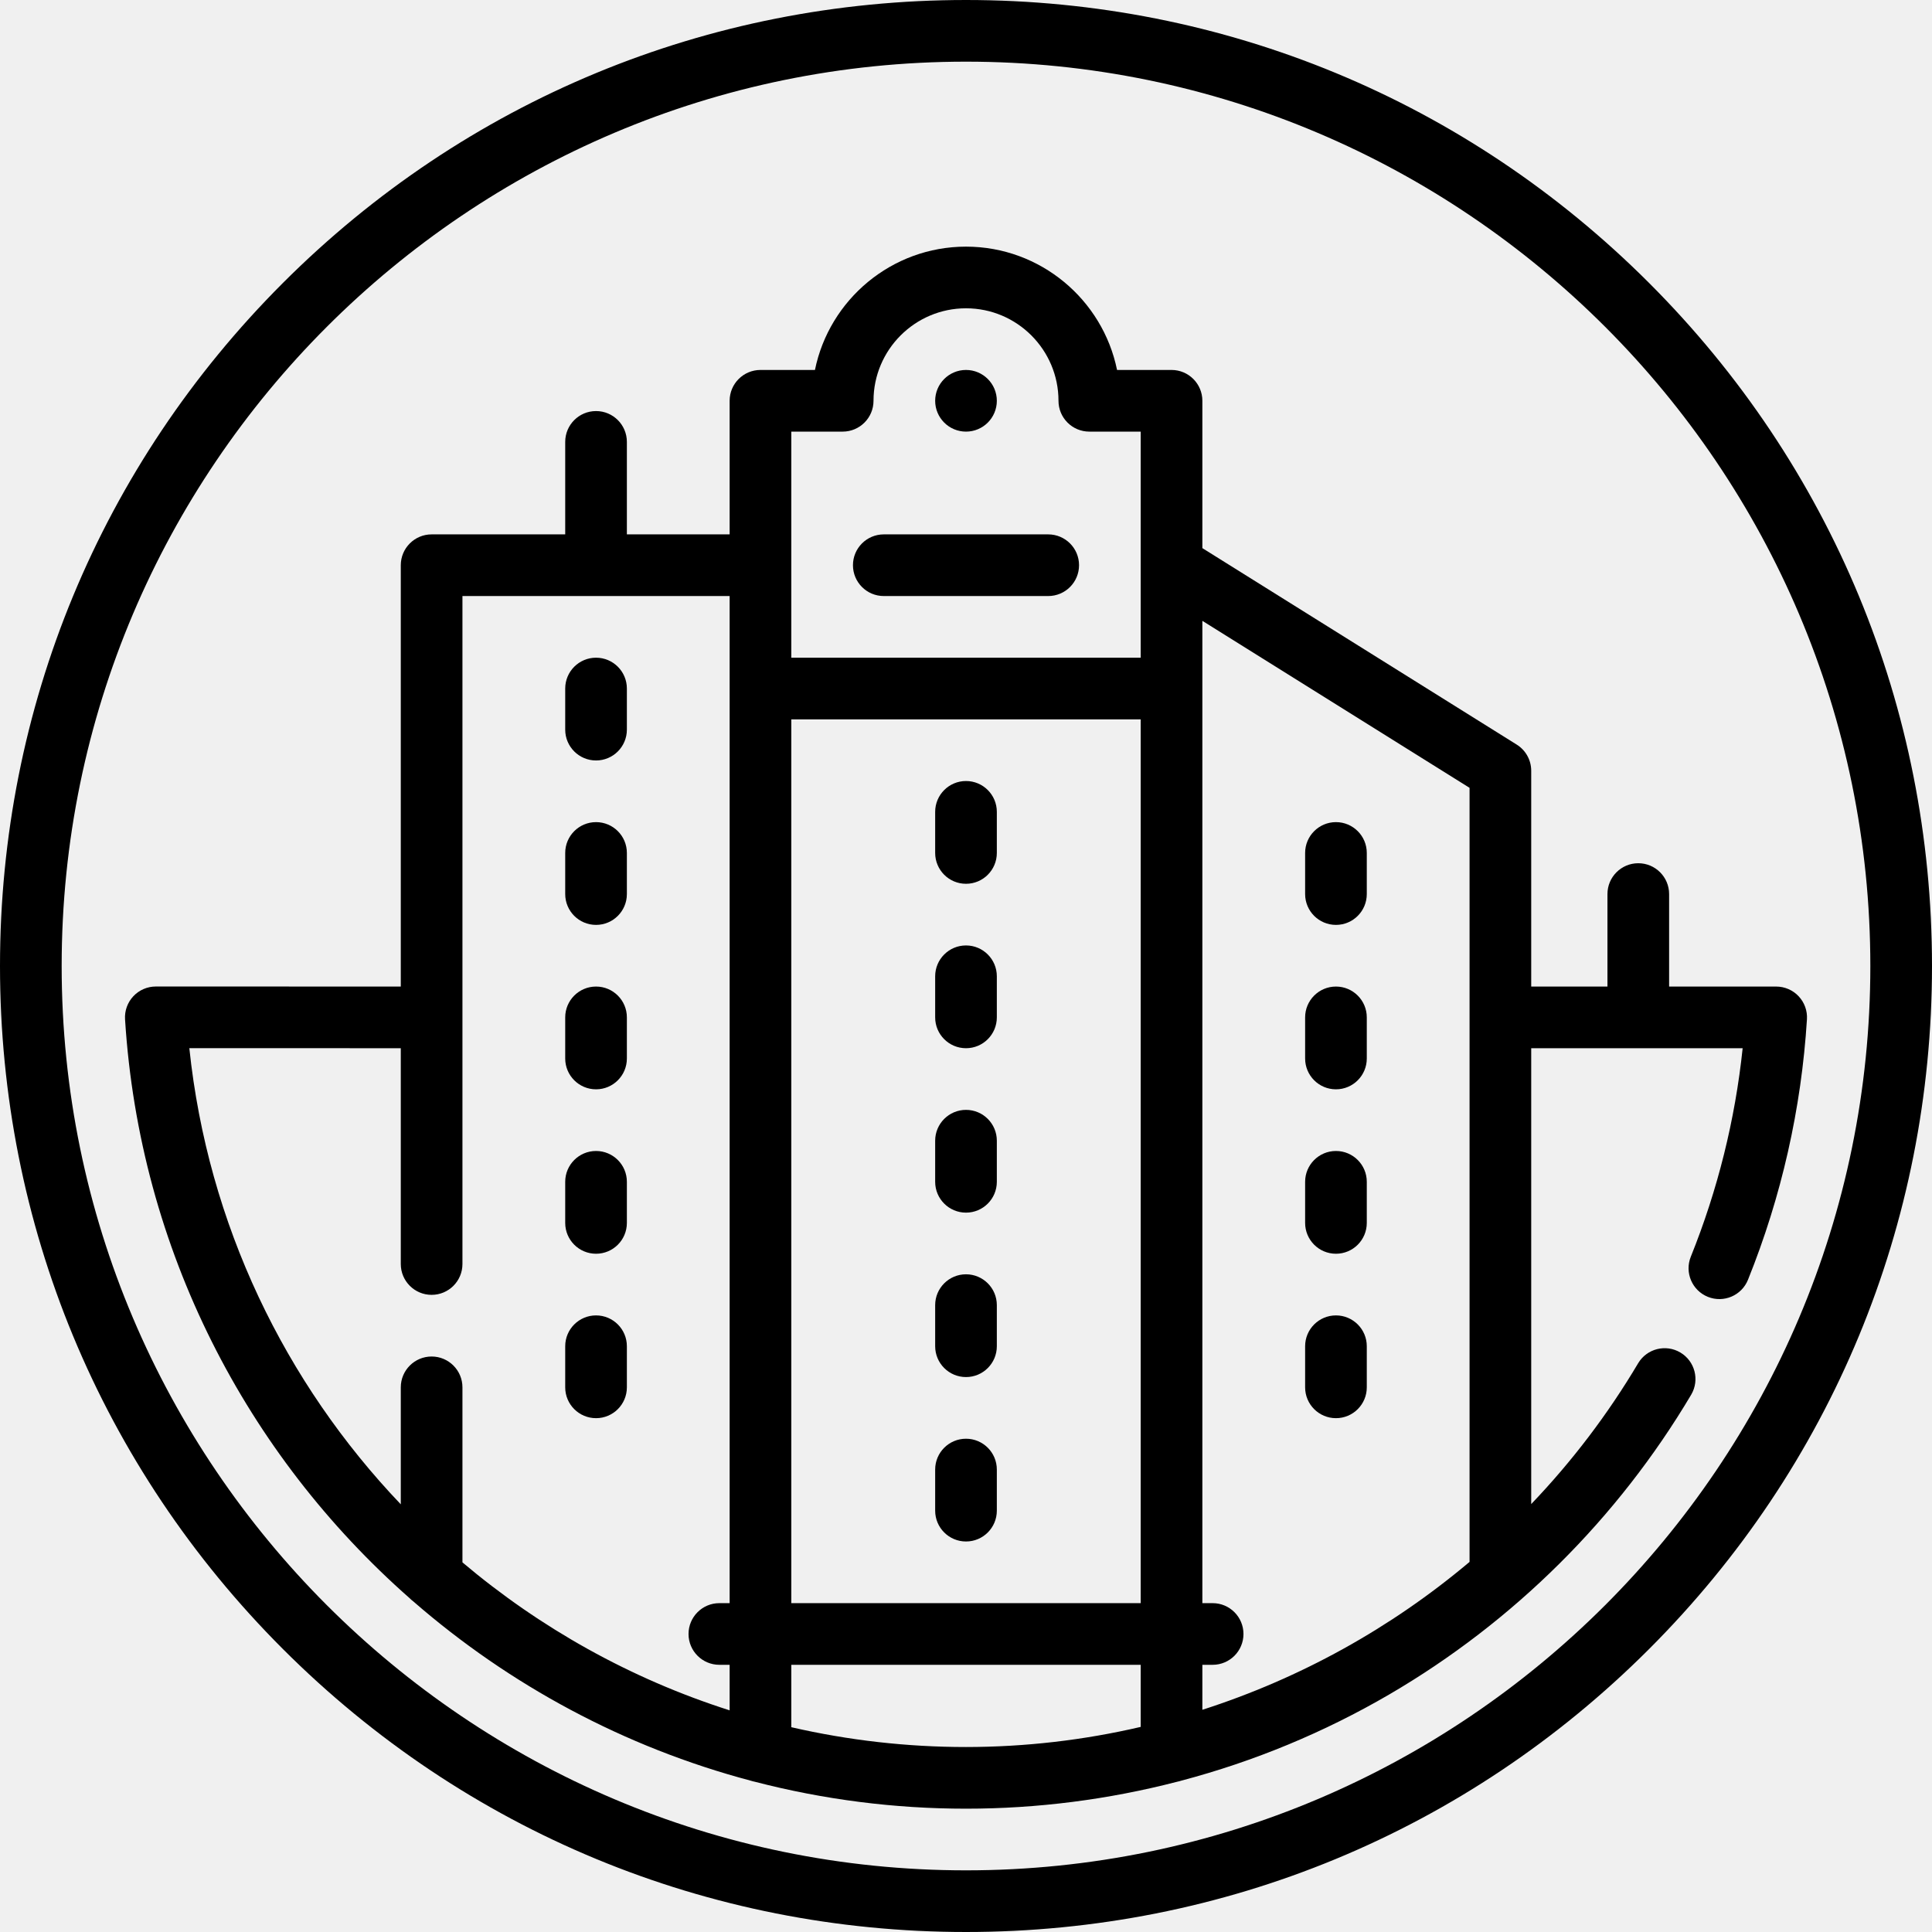
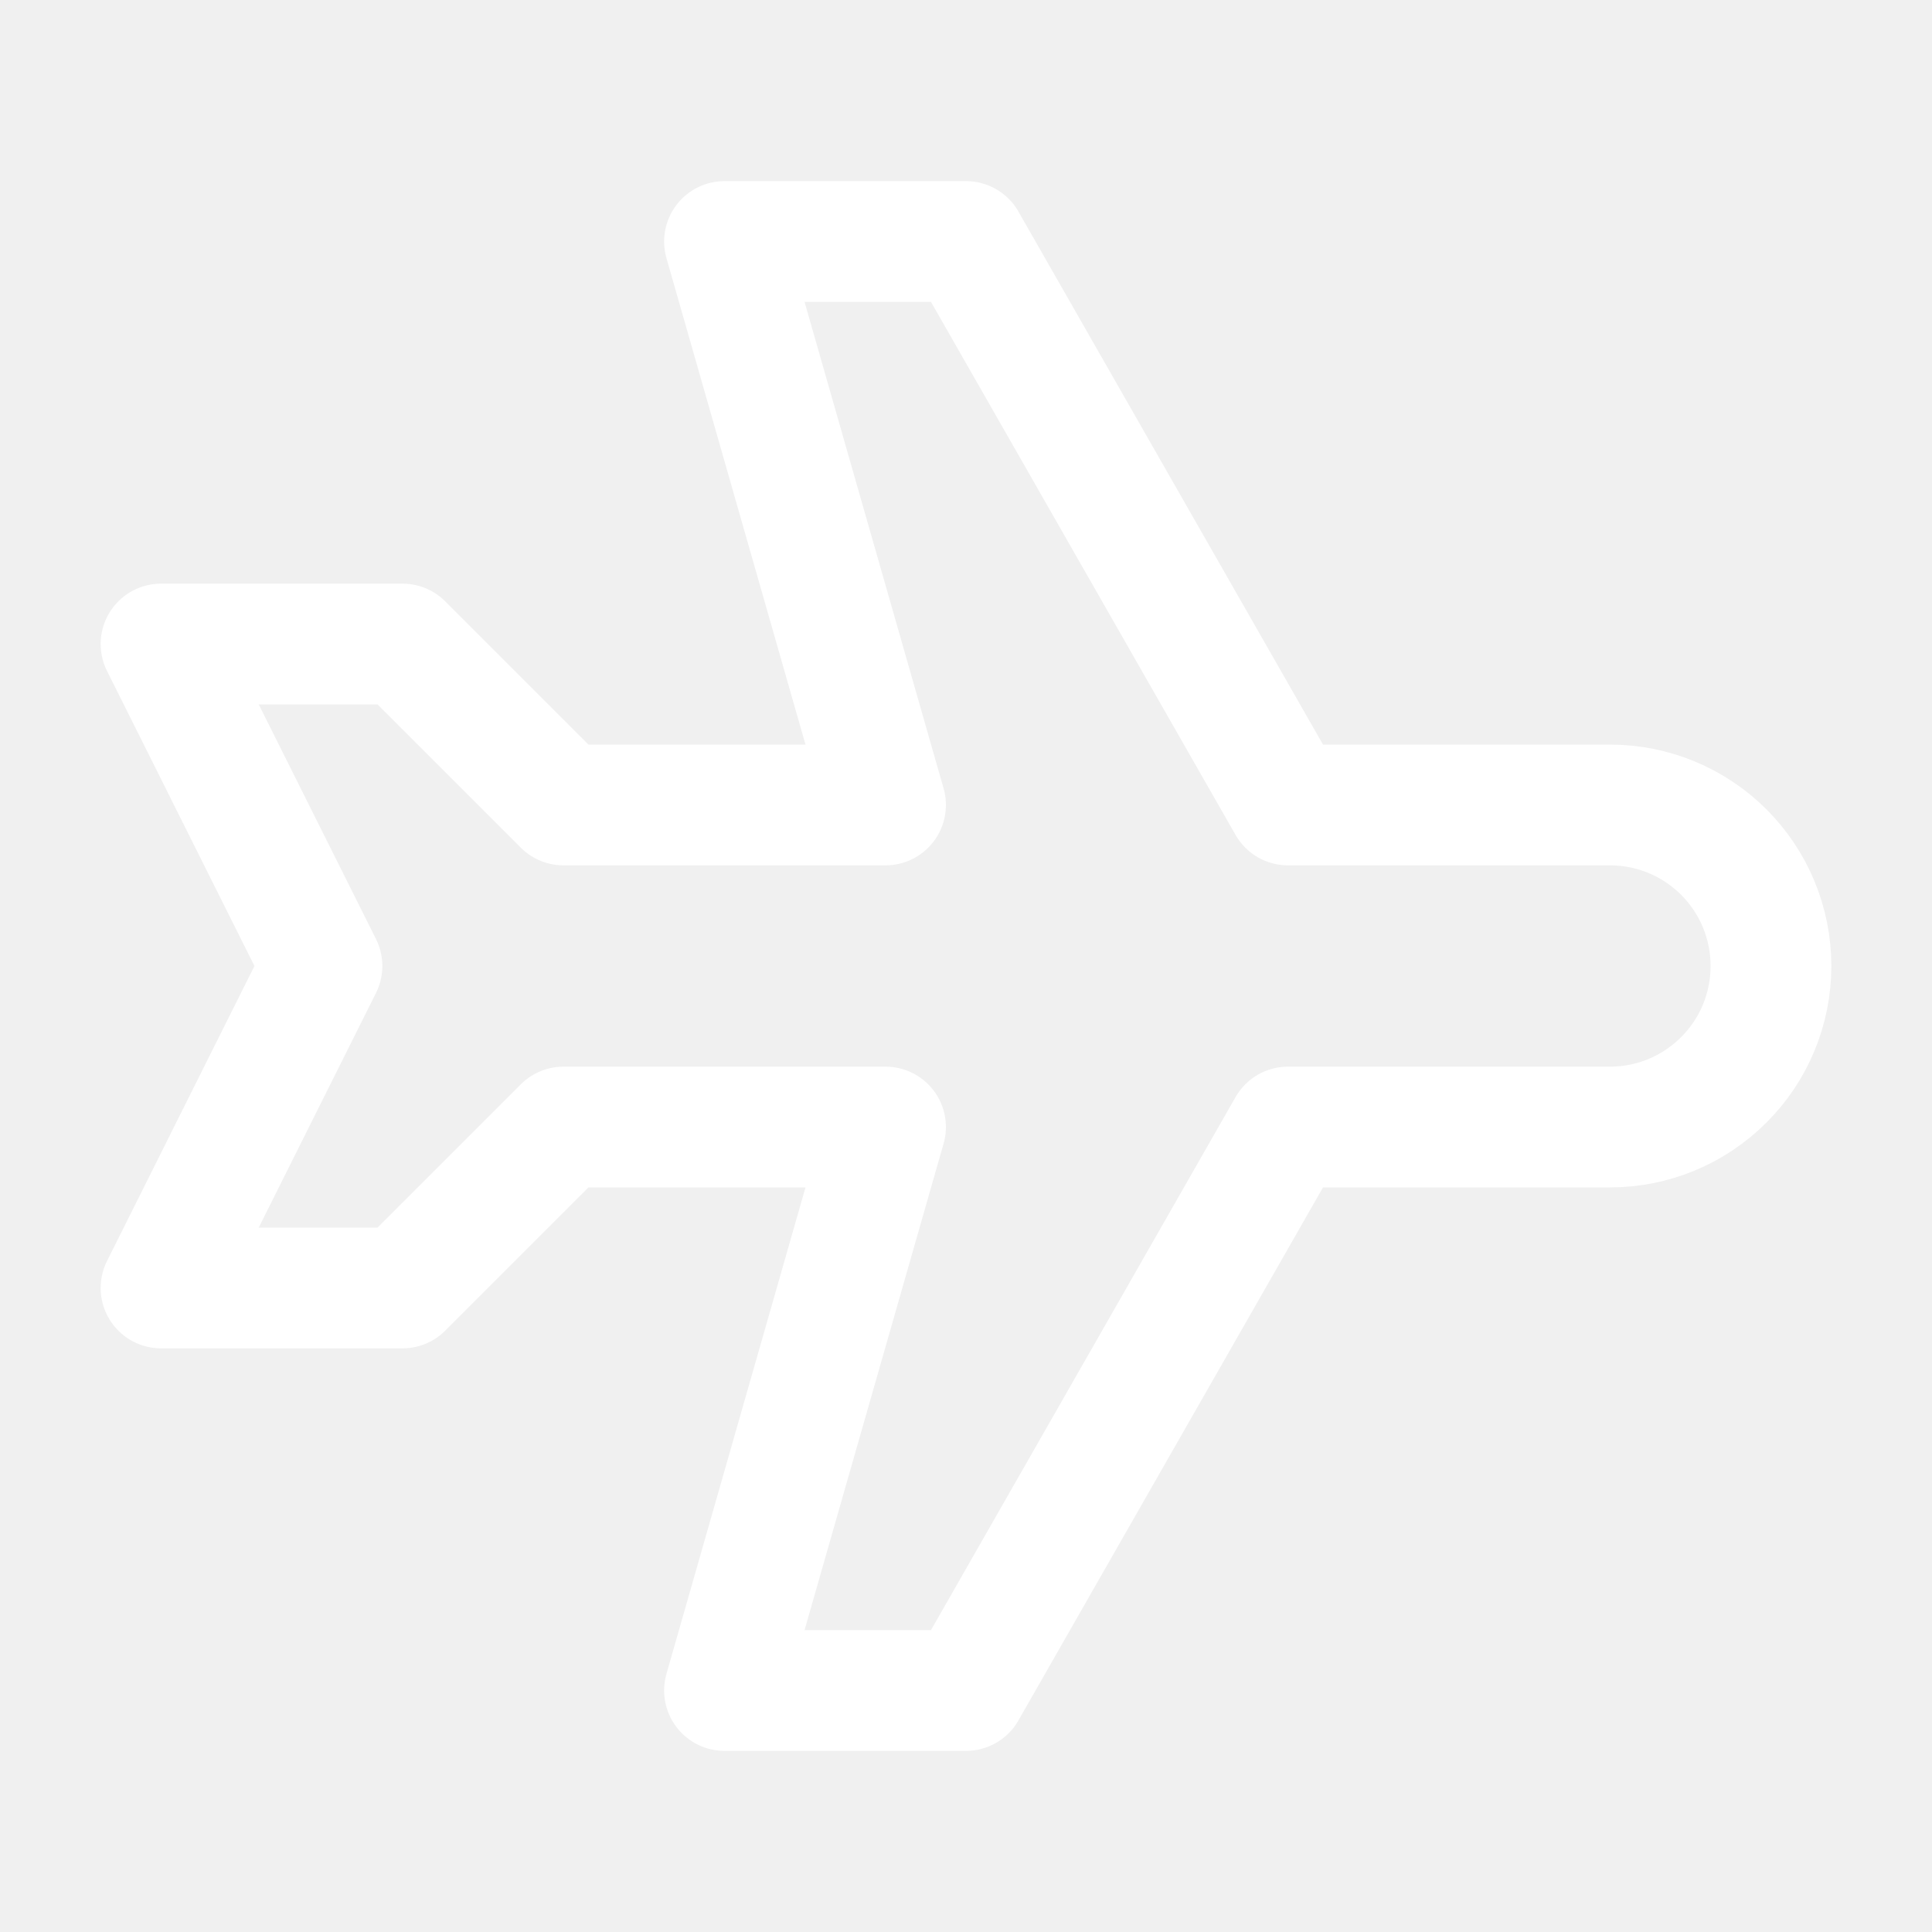
- <svg xmlns="http://www.w3.org/2000/svg" viewBox="0 0 470 470">
-   <path d="M401.17 68.83C356.784 24.444 297.771 0 235 0S113.216 24.444 68.83 68.83C24.444 113.215 0 172.229 0 235s24.444 121.785 68.83 166.17C113.216 445.556 172.229 470 235 470s121.784-24.444 166.17-68.83C445.556 356.785 470 297.771 470 235s-24.444-121.785-68.83-166.17zM235 455c-121.309 0-220-98.691-220-220S113.691 15 235 15s220 98.691 220 220-98.691 220-220 220z" />
-   <circle cx="235" cy="97.5" r="7.5" />
-   <path d="M437.56 242.365a7.501 7.501 0 0 0-5.467-2.365h-26.046v-22.5c0-4.142-3.357-7.5-7.5-7.5s-7.5 3.358-7.5 7.5V240H372.5v-52.5a7.5 7.5 0 0 0-3.525-6.36L292.5 133.343V97.5A7.5 7.5 0 0 0 285 90h-13.253C268.262 72.905 253.109 60 235 60s-33.262 12.905-36.747 30H185a7.5 7.5 0 0 0-7.5 7.5V130h-25v-22.5c0-4.142-3.357-7.5-7.5-7.5s-7.5 3.358-7.5 7.5V130H105a7.5 7.5 0 0 0-7.5 7.5v102.499l-59.593-.01a7.504 7.504 0 0 0-7.487 7.969c3.523 56.171 29.666 105.984 69.187 140.798.281.291.587.556.911.799 23.389 20.362 51.39 35.496 82.128 43.638.307.102.622.184.946.246A204.258 204.258 0 0 0 235 440c17.409 0 34.679-2.229 51.386-6.558a7.297 7.297 0 0 0 1.002-.262 203.842 203.842 0 0 0 50.574-20.966c30.222-17.629 55.631-42.86 73.479-72.965a7.5 7.5 0 0 0-12.902-7.65 189.49 189.49 0 0 1-26.039 34.299V255h51.438a188.457 188.457 0 0 1-12.616 50.728 7.499 7.499 0 0 0 4.156 9.758 7.498 7.498 0 0 0 9.758-4.157 203.511 203.511 0 0 0 14.342-63.359 7.499 7.499 0 0 0-2.018-5.605zM192.5 175h85v215h-85V175zm0-70H205a7.5 7.5 0 0 0 7.5-7.5c0-12.407 10.094-22.5 22.5-22.5s22.5 10.093 22.5 22.5a7.5 7.5 0 0 0 7.5 7.5h12.5v55h-85v-55zM46.059 254.99l51.441.009V307.5c0 4.142 3.357 7.5 7.5 7.5s7.5-3.358 7.5-7.5V145h65v245H175c-4.143 0-7.5 3.358-7.5 7.5s3.357 7.5 7.5 7.5h2.5v11.078c-24.056-7.668-46.091-20.018-65-35.997V337.5c0-4.142-3.357-7.5-7.5-7.5s-7.5 3.358-7.5 7.5v28.458c-28.127-29.492-46.937-68.033-51.441-110.968zM192.5 420.179V405h85v15.106A187.644 187.644 0 0 1 235 425a189.427 189.427 0 0 1-42.5-4.821zm100-4.235V405h2.5c4.143 0 7.5-3.358 7.5-7.5s-3.357-7.5-7.5-7.5h-2.5V151.032l65 40.625v188.307a191.989 191.989 0 0 1-65 35.98z" />
-   <path d="M325 320a7.5 7.5 0 0 0-7.5 7.5v10c0 4.142 3.357 7.5 7.5 7.5s7.5-3.358 7.5-7.5v-10a7.5 7.5 0 0 0-7.5-7.5zM325 280a7.5 7.5 0 0 0-7.5 7.5v10c0 4.142 3.357 7.5 7.5 7.5s7.5-3.358 7.5-7.5v-10a7.5 7.5 0 0 0-7.5-7.5zM325 240a7.5 7.5 0 0 0-7.5 7.5v10c0 4.142 3.357 7.5 7.5 7.5s7.5-3.358 7.5-7.5v-10a7.5 7.5 0 0 0-7.5-7.5zM325 200a7.5 7.5 0 0 0-7.5 7.5v10c0 4.142 3.357 7.5 7.5 7.5s7.5-3.358 7.5-7.5v-10a7.5 7.5 0 0 0-7.5-7.5zM145 345a7.5 7.5 0 0 0 7.5-7.5v-10c0-4.142-3.357-7.5-7.5-7.5s-7.5 3.358-7.5 7.5v10a7.5 7.5 0 0 0 7.5 7.5zM145 305a7.5 7.5 0 0 0 7.5-7.5v-10c0-4.142-3.357-7.5-7.5-7.5s-7.5 3.358-7.5 7.5v10a7.5 7.5 0 0 0 7.5 7.5zM145 265a7.5 7.5 0 0 0 7.5-7.5v-10c0-4.142-3.357-7.5-7.5-7.5s-7.5 3.358-7.5 7.5v10a7.5 7.5 0 0 0 7.5 7.5zM145 185a7.5 7.5 0 0 0 7.5-7.5v-10c0-4.142-3.357-7.5-7.5-7.5s-7.5 3.358-7.5 7.5v10a7.5 7.5 0 0 0 7.5 7.5zM145 225a7.5 7.5 0 0 0 7.5-7.5v-10c0-4.142-3.357-7.5-7.5-7.5s-7.5 3.358-7.5 7.5v10a7.5 7.5 0 0 0 7.5 7.5zM235 350a7.5 7.5 0 0 0-7.5 7.5v10c0 4.142 3.357 7.5 7.5 7.5s7.5-3.358 7.5-7.5v-10a7.5 7.5 0 0 0-7.5-7.5zM235 310a7.5 7.5 0 0 0-7.5 7.5v10c0 4.142 3.357 7.5 7.5 7.5s7.5-3.358 7.5-7.5v-10a7.5 7.5 0 0 0-7.5-7.5zM235 270a7.5 7.5 0 0 0-7.5 7.5v10c0 4.142 3.357 7.5 7.5 7.5s7.5-3.358 7.5-7.5v-10a7.5 7.5 0 0 0-7.5-7.5zM235 230a7.5 7.5 0 0 0-7.5 7.5v10c0 4.142 3.357 7.5 7.5 7.5s7.5-3.358 7.5-7.5v-10a7.5 7.5 0 0 0-7.5-7.5zM235 190a7.5 7.5 0 0 0-7.5 7.5v10c0 4.142 3.357 7.5 7.5 7.5s7.5-3.358 7.5-7.5v-10a7.5 7.5 0 0 0-7.5-7.5zM215 145h40c4.143 0 7.5-3.358 7.5-7.5s-3.357-7.5-7.5-7.5h-40c-4.143 0-7.5 3.358-7.5 7.5s3.357 7.5 7.5 7.5z" />
+ <svg xmlns="http://www.w3.org/2000/svg" width="20" height="20" viewBox="0 0 20 20" fill="none">
+   <path d="M13.333 8.333H16.667C17.109 8.333 17.533 8.509 17.845 8.821C18.158 9.134 18.333 9.558 18.333 10C18.333 10.442 18.158 10.866 17.845 11.178C17.533 11.491 17.109 11.667 16.667 11.667H13.333L10 17.5H7.5L9.167 11.667H5.833L4.167 13.333H1.667L3.333 10L1.667 6.667H4.167L5.833 8.333H9.167L7.5 2.5H10L13.333 8.333Z" stroke="white" stroke-width="1.25" stroke-linecap="round" stroke-linejoin="round" />
</svg>
